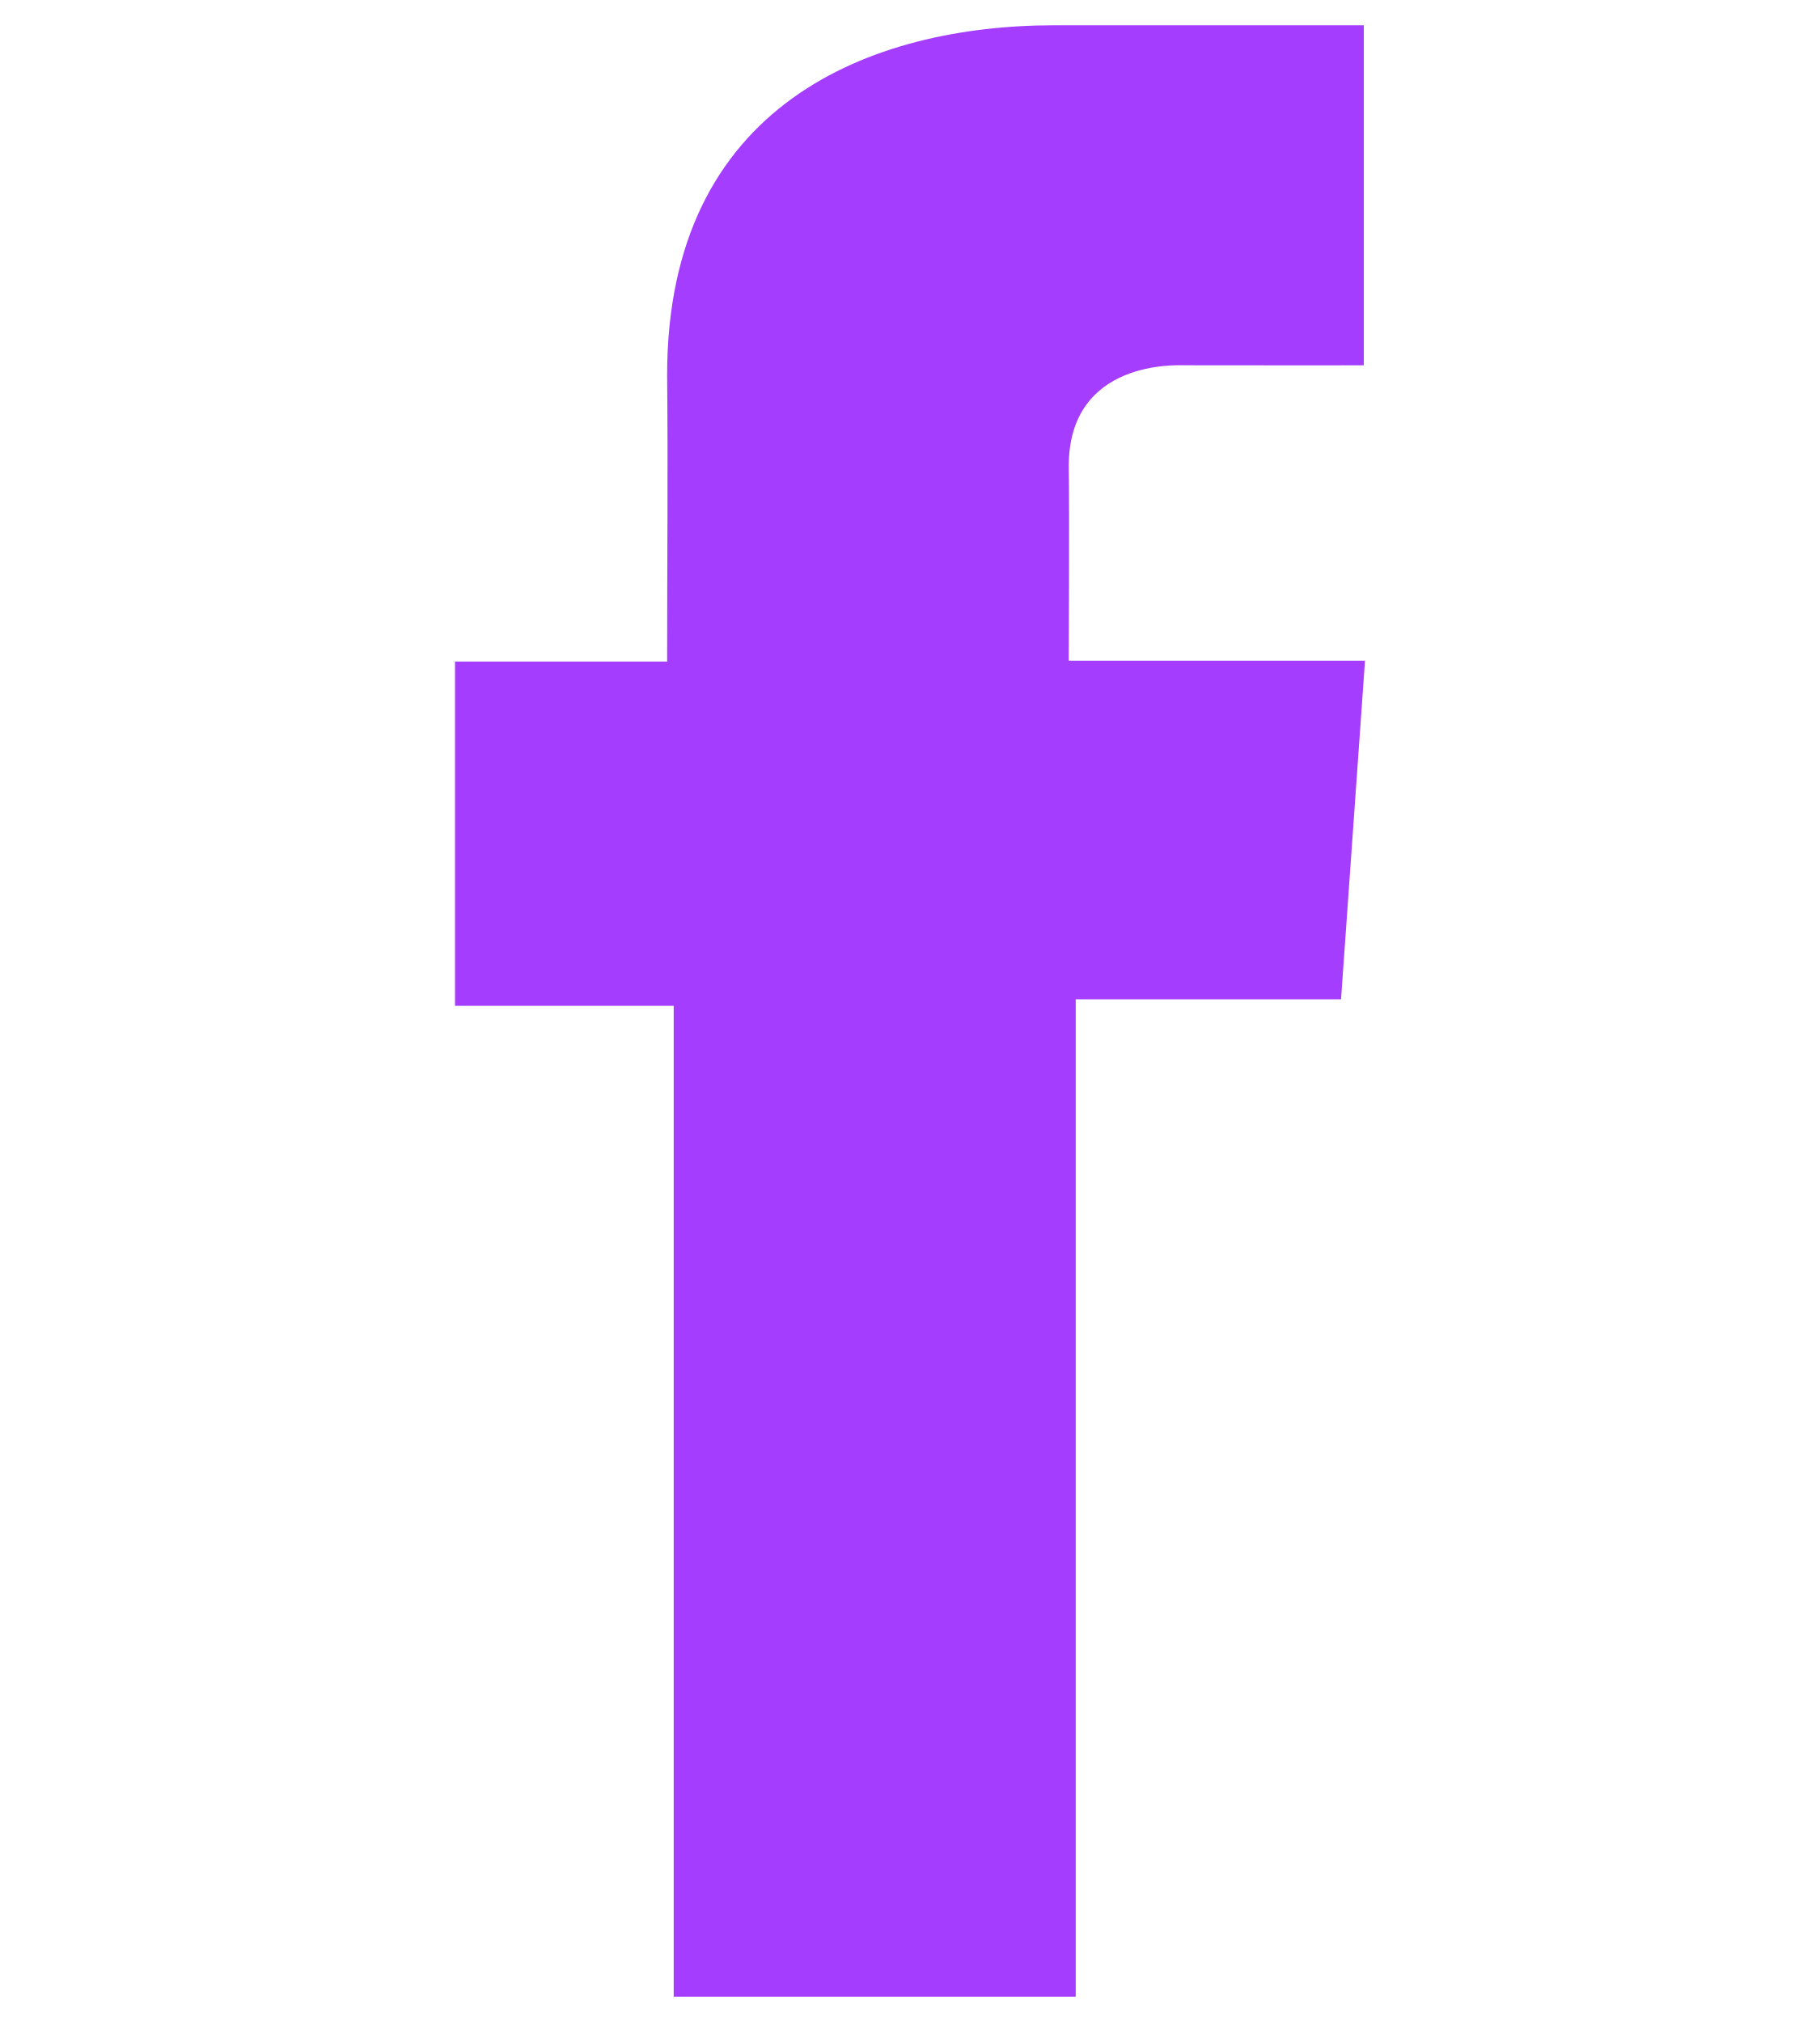
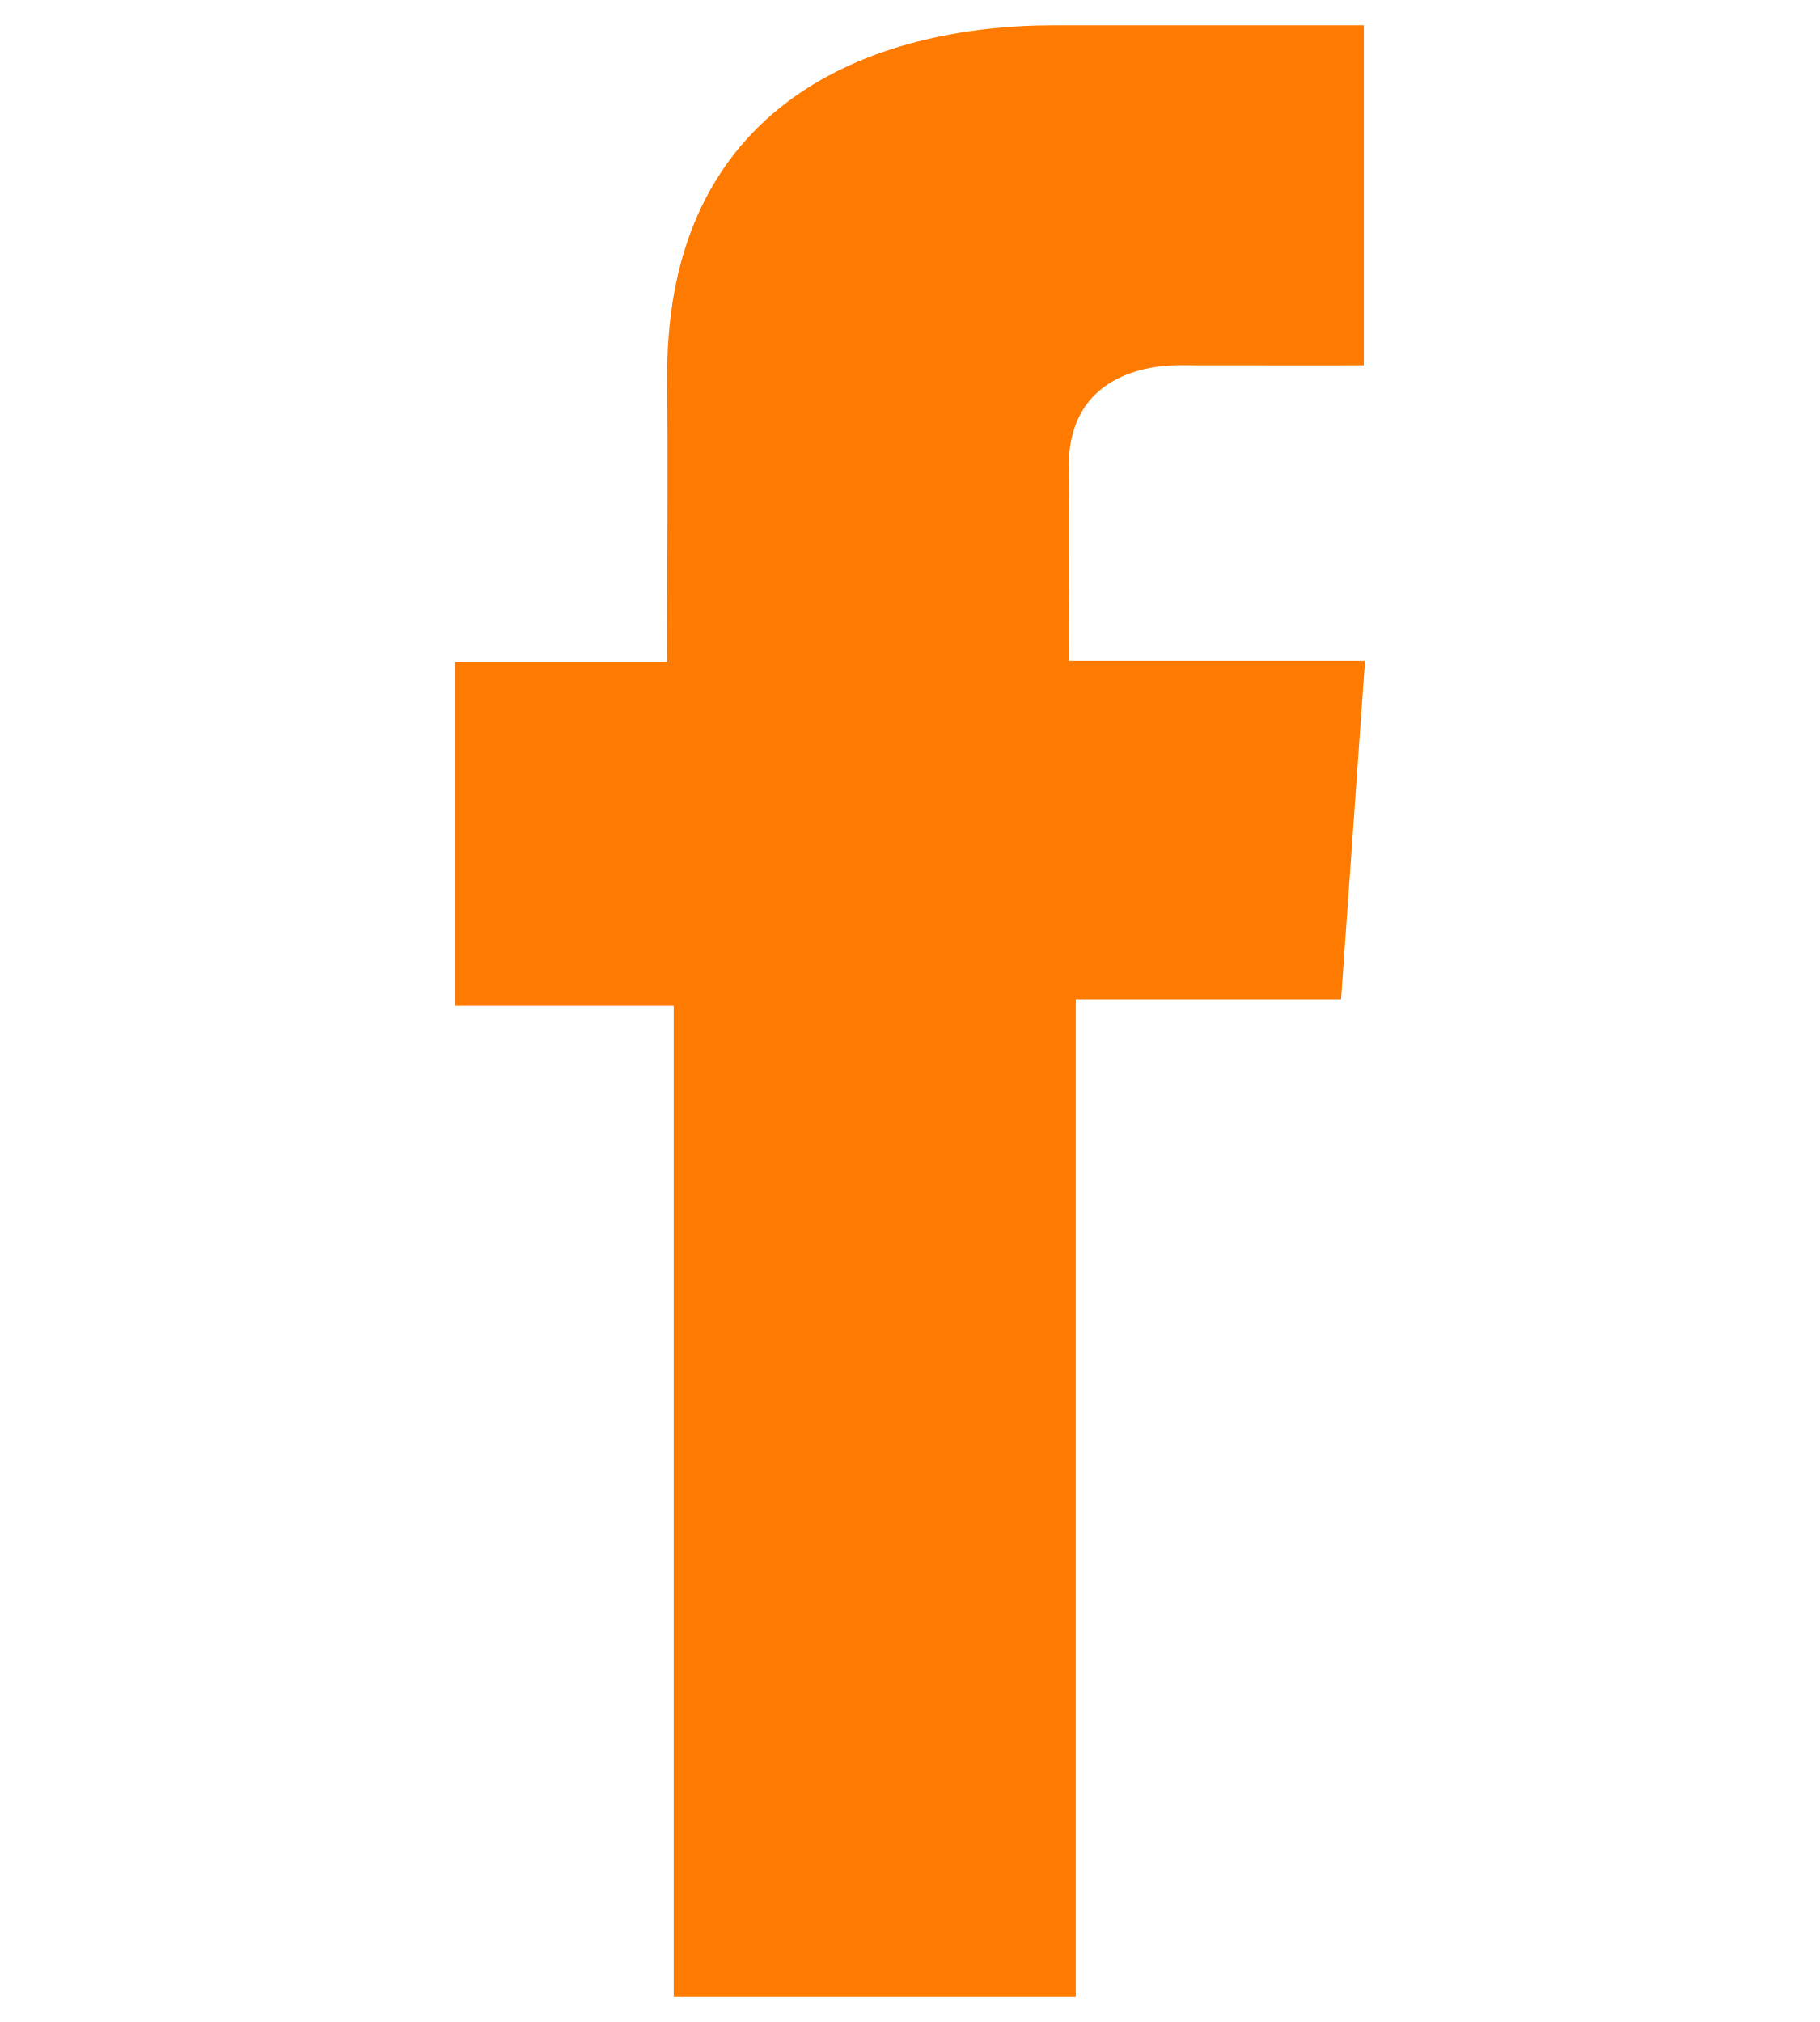
<svg xmlns="http://www.w3.org/2000/svg" width="18" height="20" viewBox="0 0 18 20" fill="none">
-   <path d="M13.487 0.25H10.43C8.616 0.25 6.598 1.028 6.598 3.709C6.607 4.643 6.598 5.537 6.598 6.544H4.5V9.949H6.663V19.75H10.639V9.884H13.263L13.5 6.535H10.57C10.57 6.535 10.577 5.045 10.57 4.612C10.57 3.552 11.651 3.613 11.716 3.613C12.231 3.613 13.231 3.615 13.488 3.613V0.25H13.487Z" fill="#A53DFF" />
+   <path d="M13.487 0.25H10.43C8.616 0.25 6.598 1.028 6.598 3.709C6.607 4.643 6.598 5.537 6.598 6.544H4.5V9.949H6.663V19.75H10.639V9.884H13.263L13.5 6.535H10.57C10.57 6.535 10.577 5.045 10.57 4.612C10.57 3.552 11.651 3.613 11.716 3.613C12.231 3.613 13.231 3.615 13.488 3.613V0.25H13.487Z" fill="#ff7a00" />
</svg>
